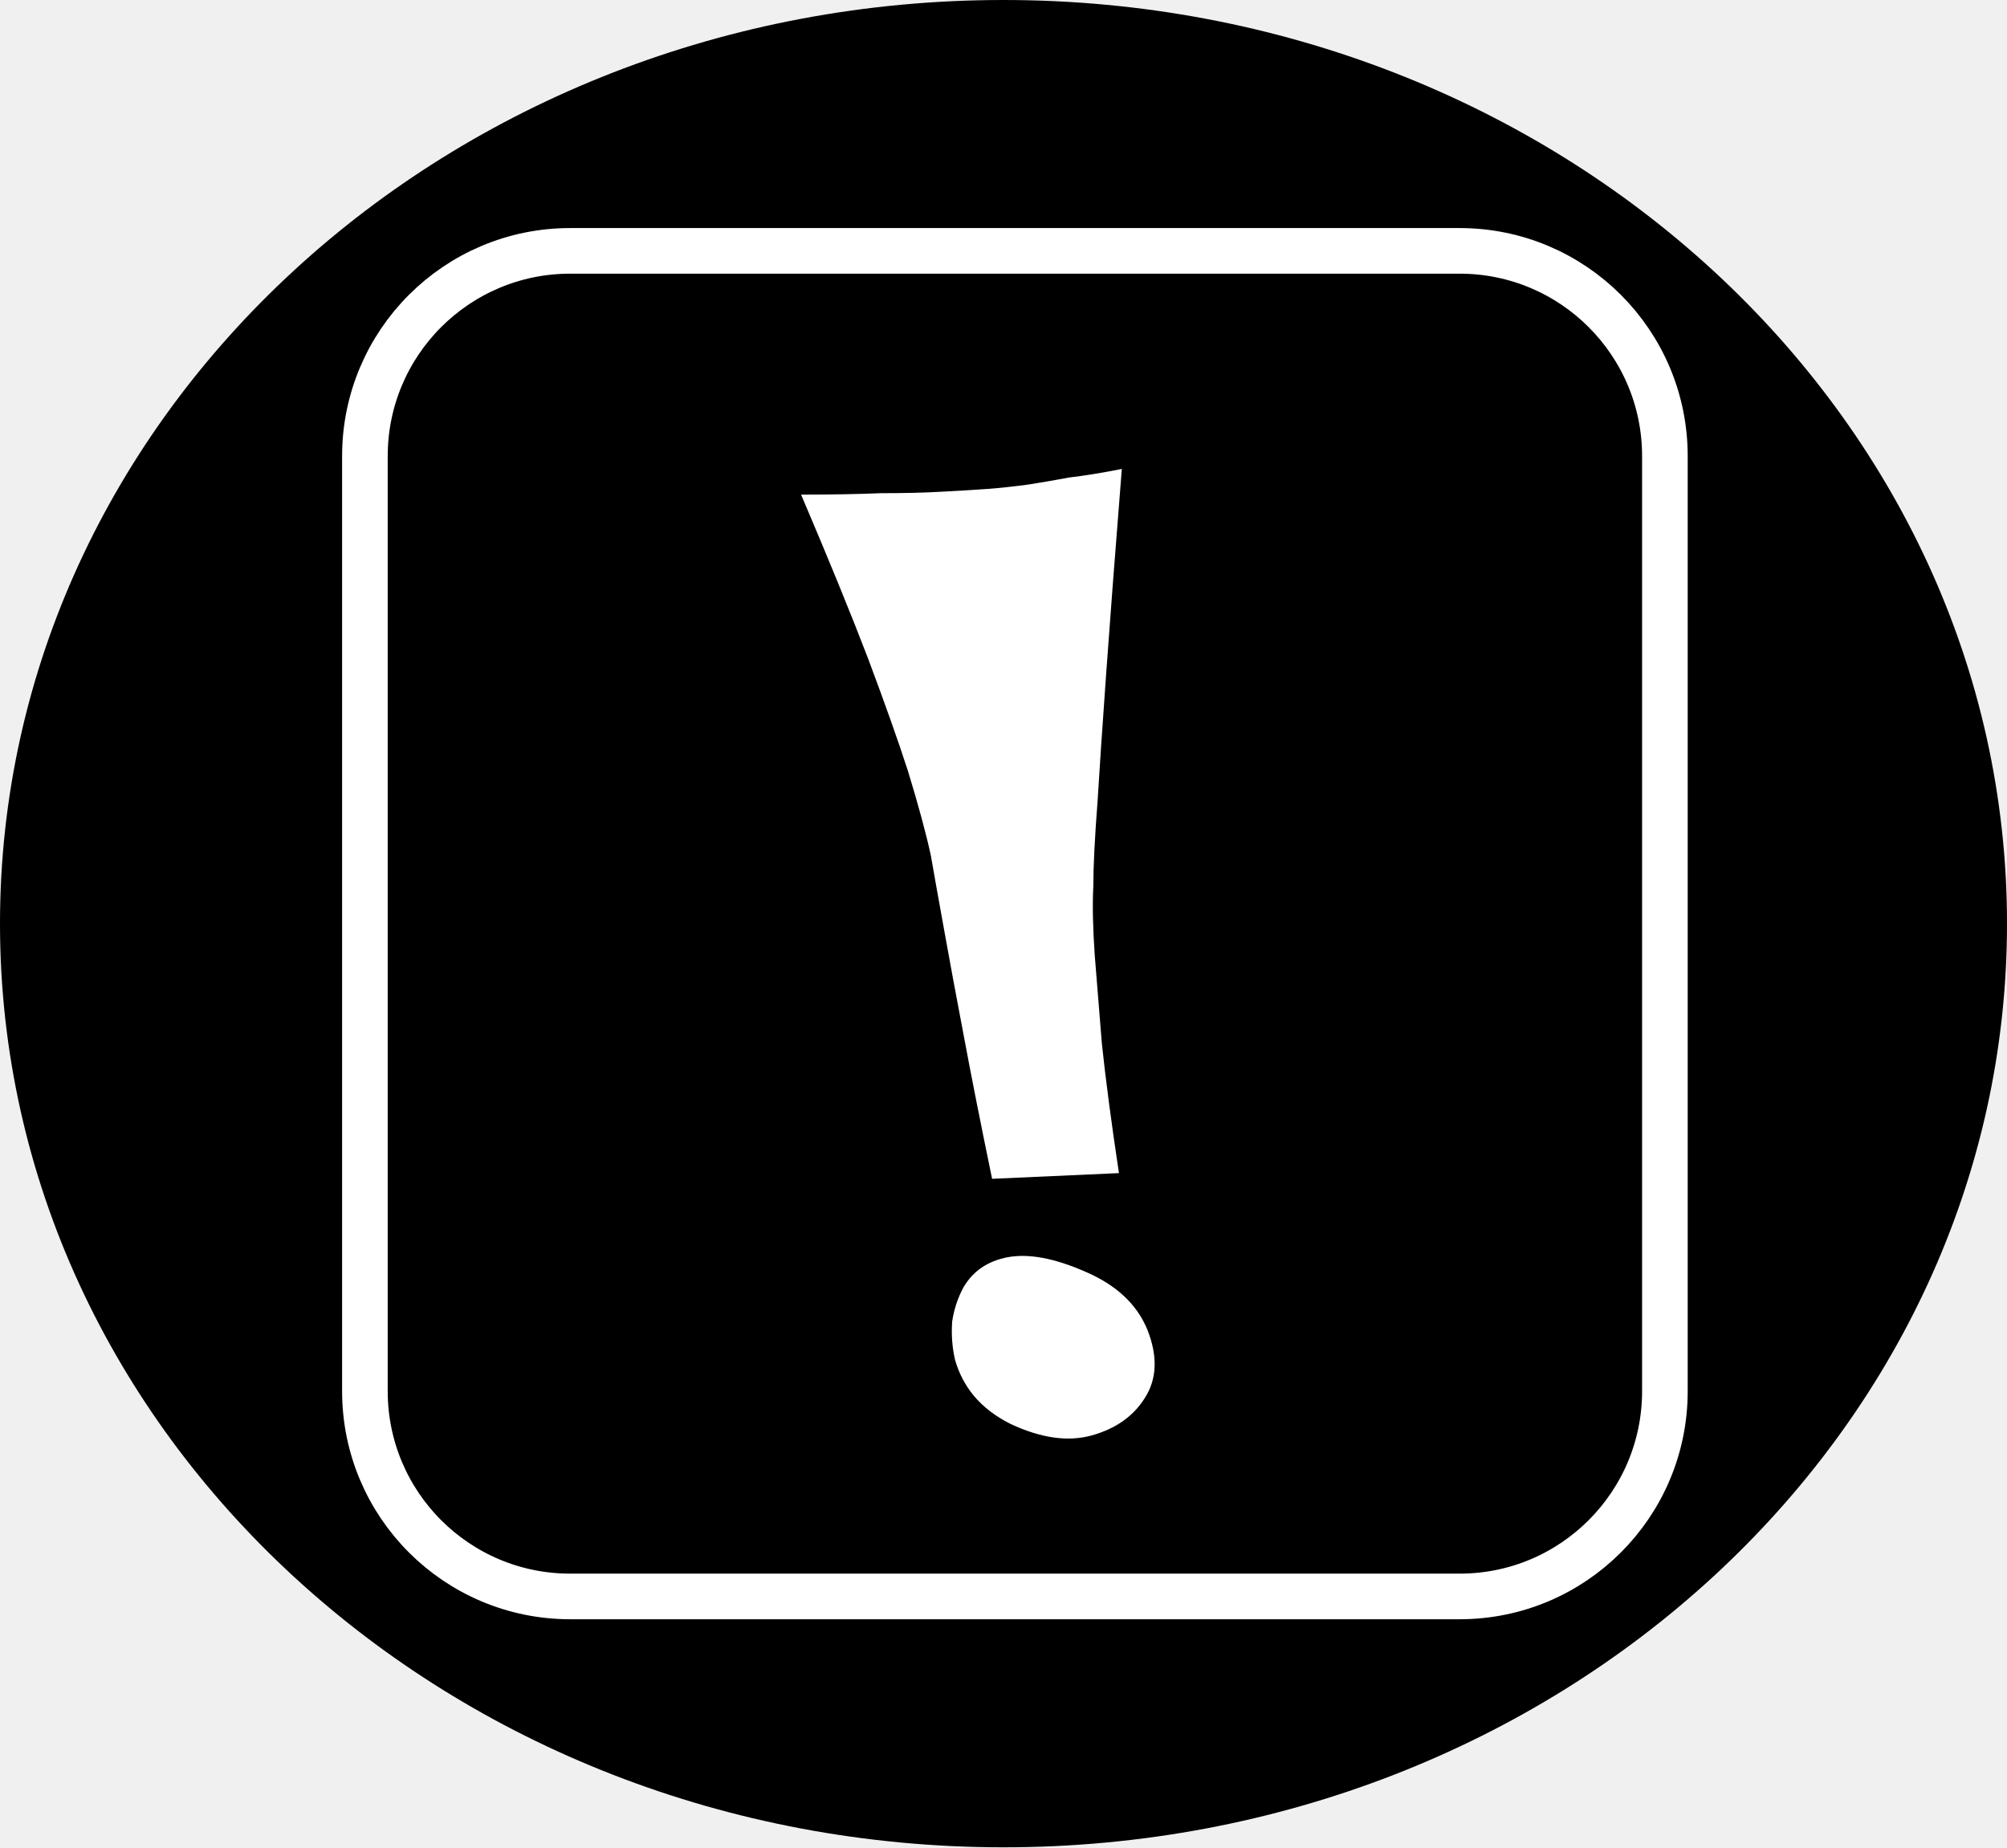
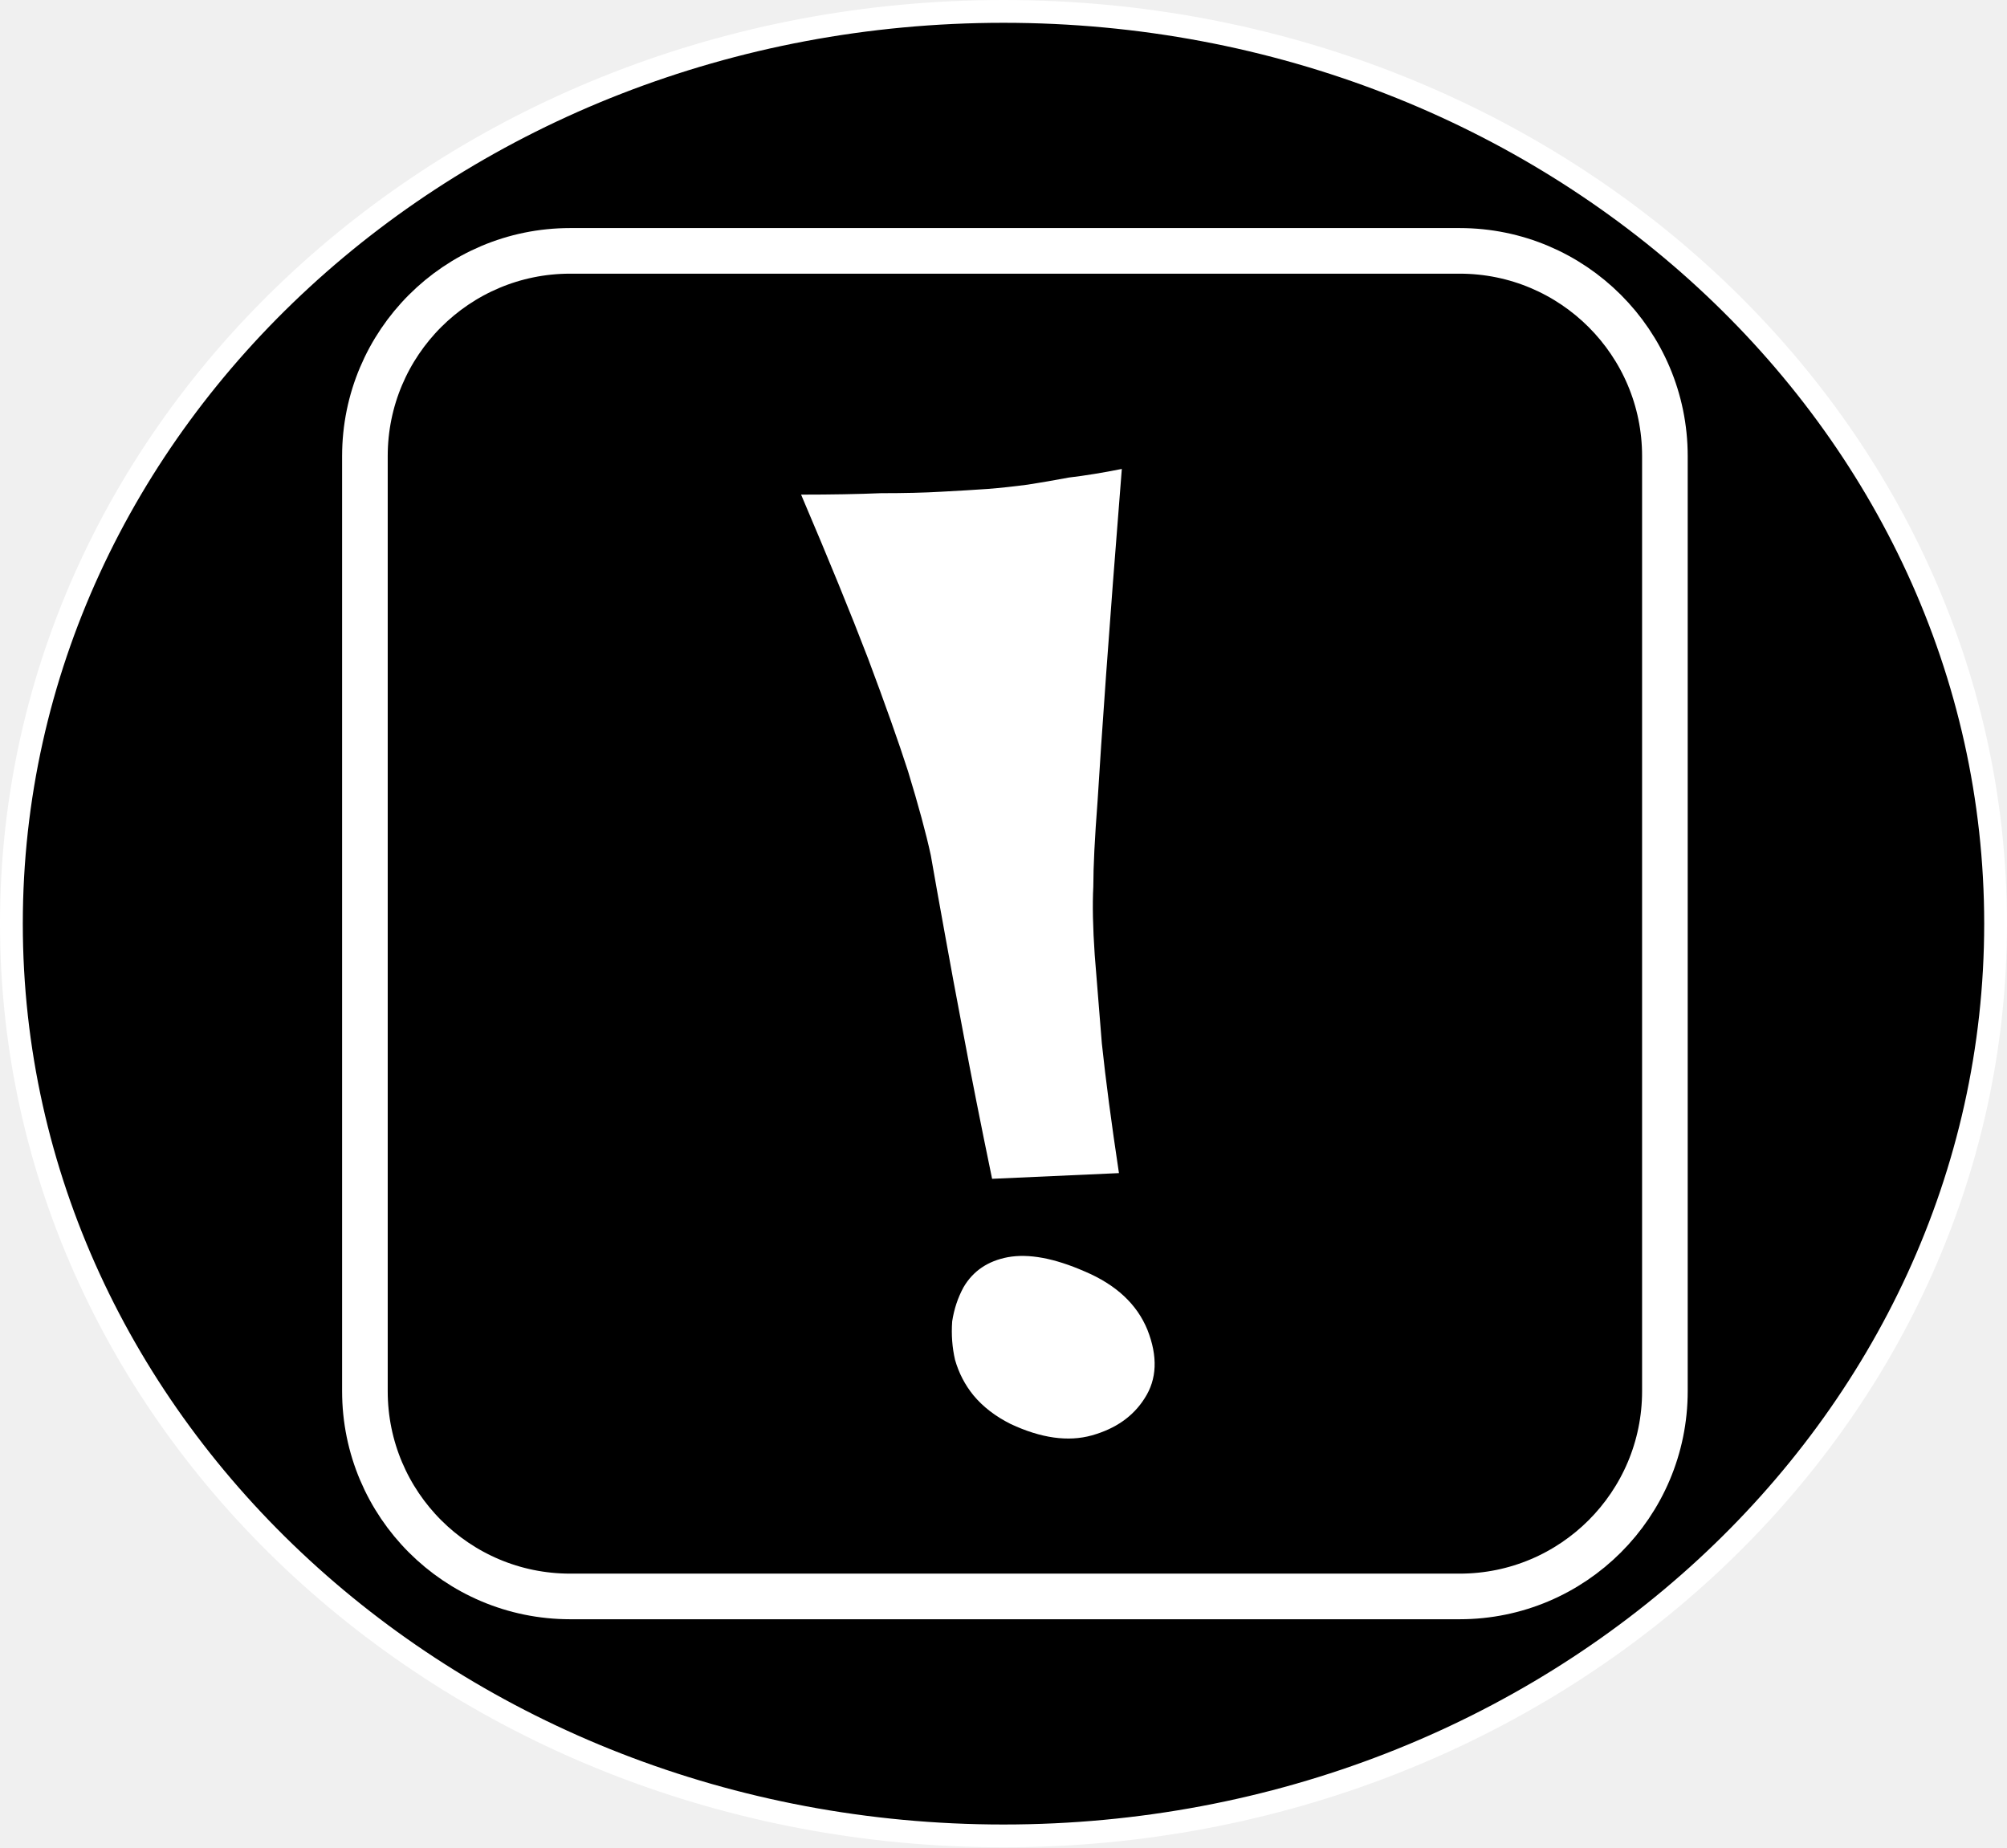
<svg xmlns="http://www.w3.org/2000/svg" width="88" height="81" viewBox="0 0 88 81" fill="none">
-   <ellipse cx="44" cy="40.5" rx="44" ry="40.5" transform="matrix(1 0 0 -1 0 81)" fill="black" />
+   <path d="M87.5 40.5C87.5 18.447 68.064 0.5 44 0.5C19.936 0.5 0.5 18.447 0.5 40.5C0.5 62.553 19.936 80.5 44 80.5C68.064 80.5 87.5 62.553 87.5 40.5Z" fill="black" stroke="white" />
  <rect x="16" y="11" width="57" height="59" rx="9" fill="black" stroke="white" stroke-width="2" />
  <path d="M49.188 20.562C48.354 20.729 47.583 20.854 46.875 20.938C46.208 21.062 45.604 21.167 45.062 21.25C44.438 21.333 43.854 21.396 43.312 21.438C42.729 21.479 42.042 21.521 41.25 21.562C40.542 21.604 39.667 21.625 38.625 21.625C37.625 21.667 36.458 21.688 35.125 21.688C36.333 24.521 37.312 26.917 38.062 28.875C38.812 30.875 39.396 32.521 39.812 33.812C40.271 35.312 40.604 36.542 40.812 37.5C40.979 38.458 41.188 39.625 41.438 41C41.646 42.167 41.917 43.625 42.25 45.375C42.583 47.167 43 49.271 43.5 51.688L49.062 51.438C48.729 49.229 48.479 47.333 48.312 45.75C48.188 44.208 48.083 42.917 48 41.875C47.917 40.667 47.896 39.667 47.938 38.875C47.938 38 48 36.75 48.125 35.125C48.208 33.75 48.333 31.896 48.5 29.562C48.667 27.229 48.896 24.229 49.188 20.562ZM42.25 56.438C42 56.896 41.833 57.396 41.75 57.938C41.708 58.521 41.75 59.083 41.875 59.625C42.042 60.208 42.312 60.729 42.688 61.188C43.104 61.688 43.646 62.104 44.312 62.438C45.646 63.062 46.833 63.229 47.875 62.938C48.917 62.646 49.688 62.104 50.188 61.312C50.729 60.479 50.771 59.479 50.312 58.312C49.854 57.188 48.938 56.333 47.562 55.75C46.229 55.167 45.104 54.958 44.188 55.125C43.312 55.292 42.667 55.729 42.25 56.438Z" fill="white" />
</svg>
